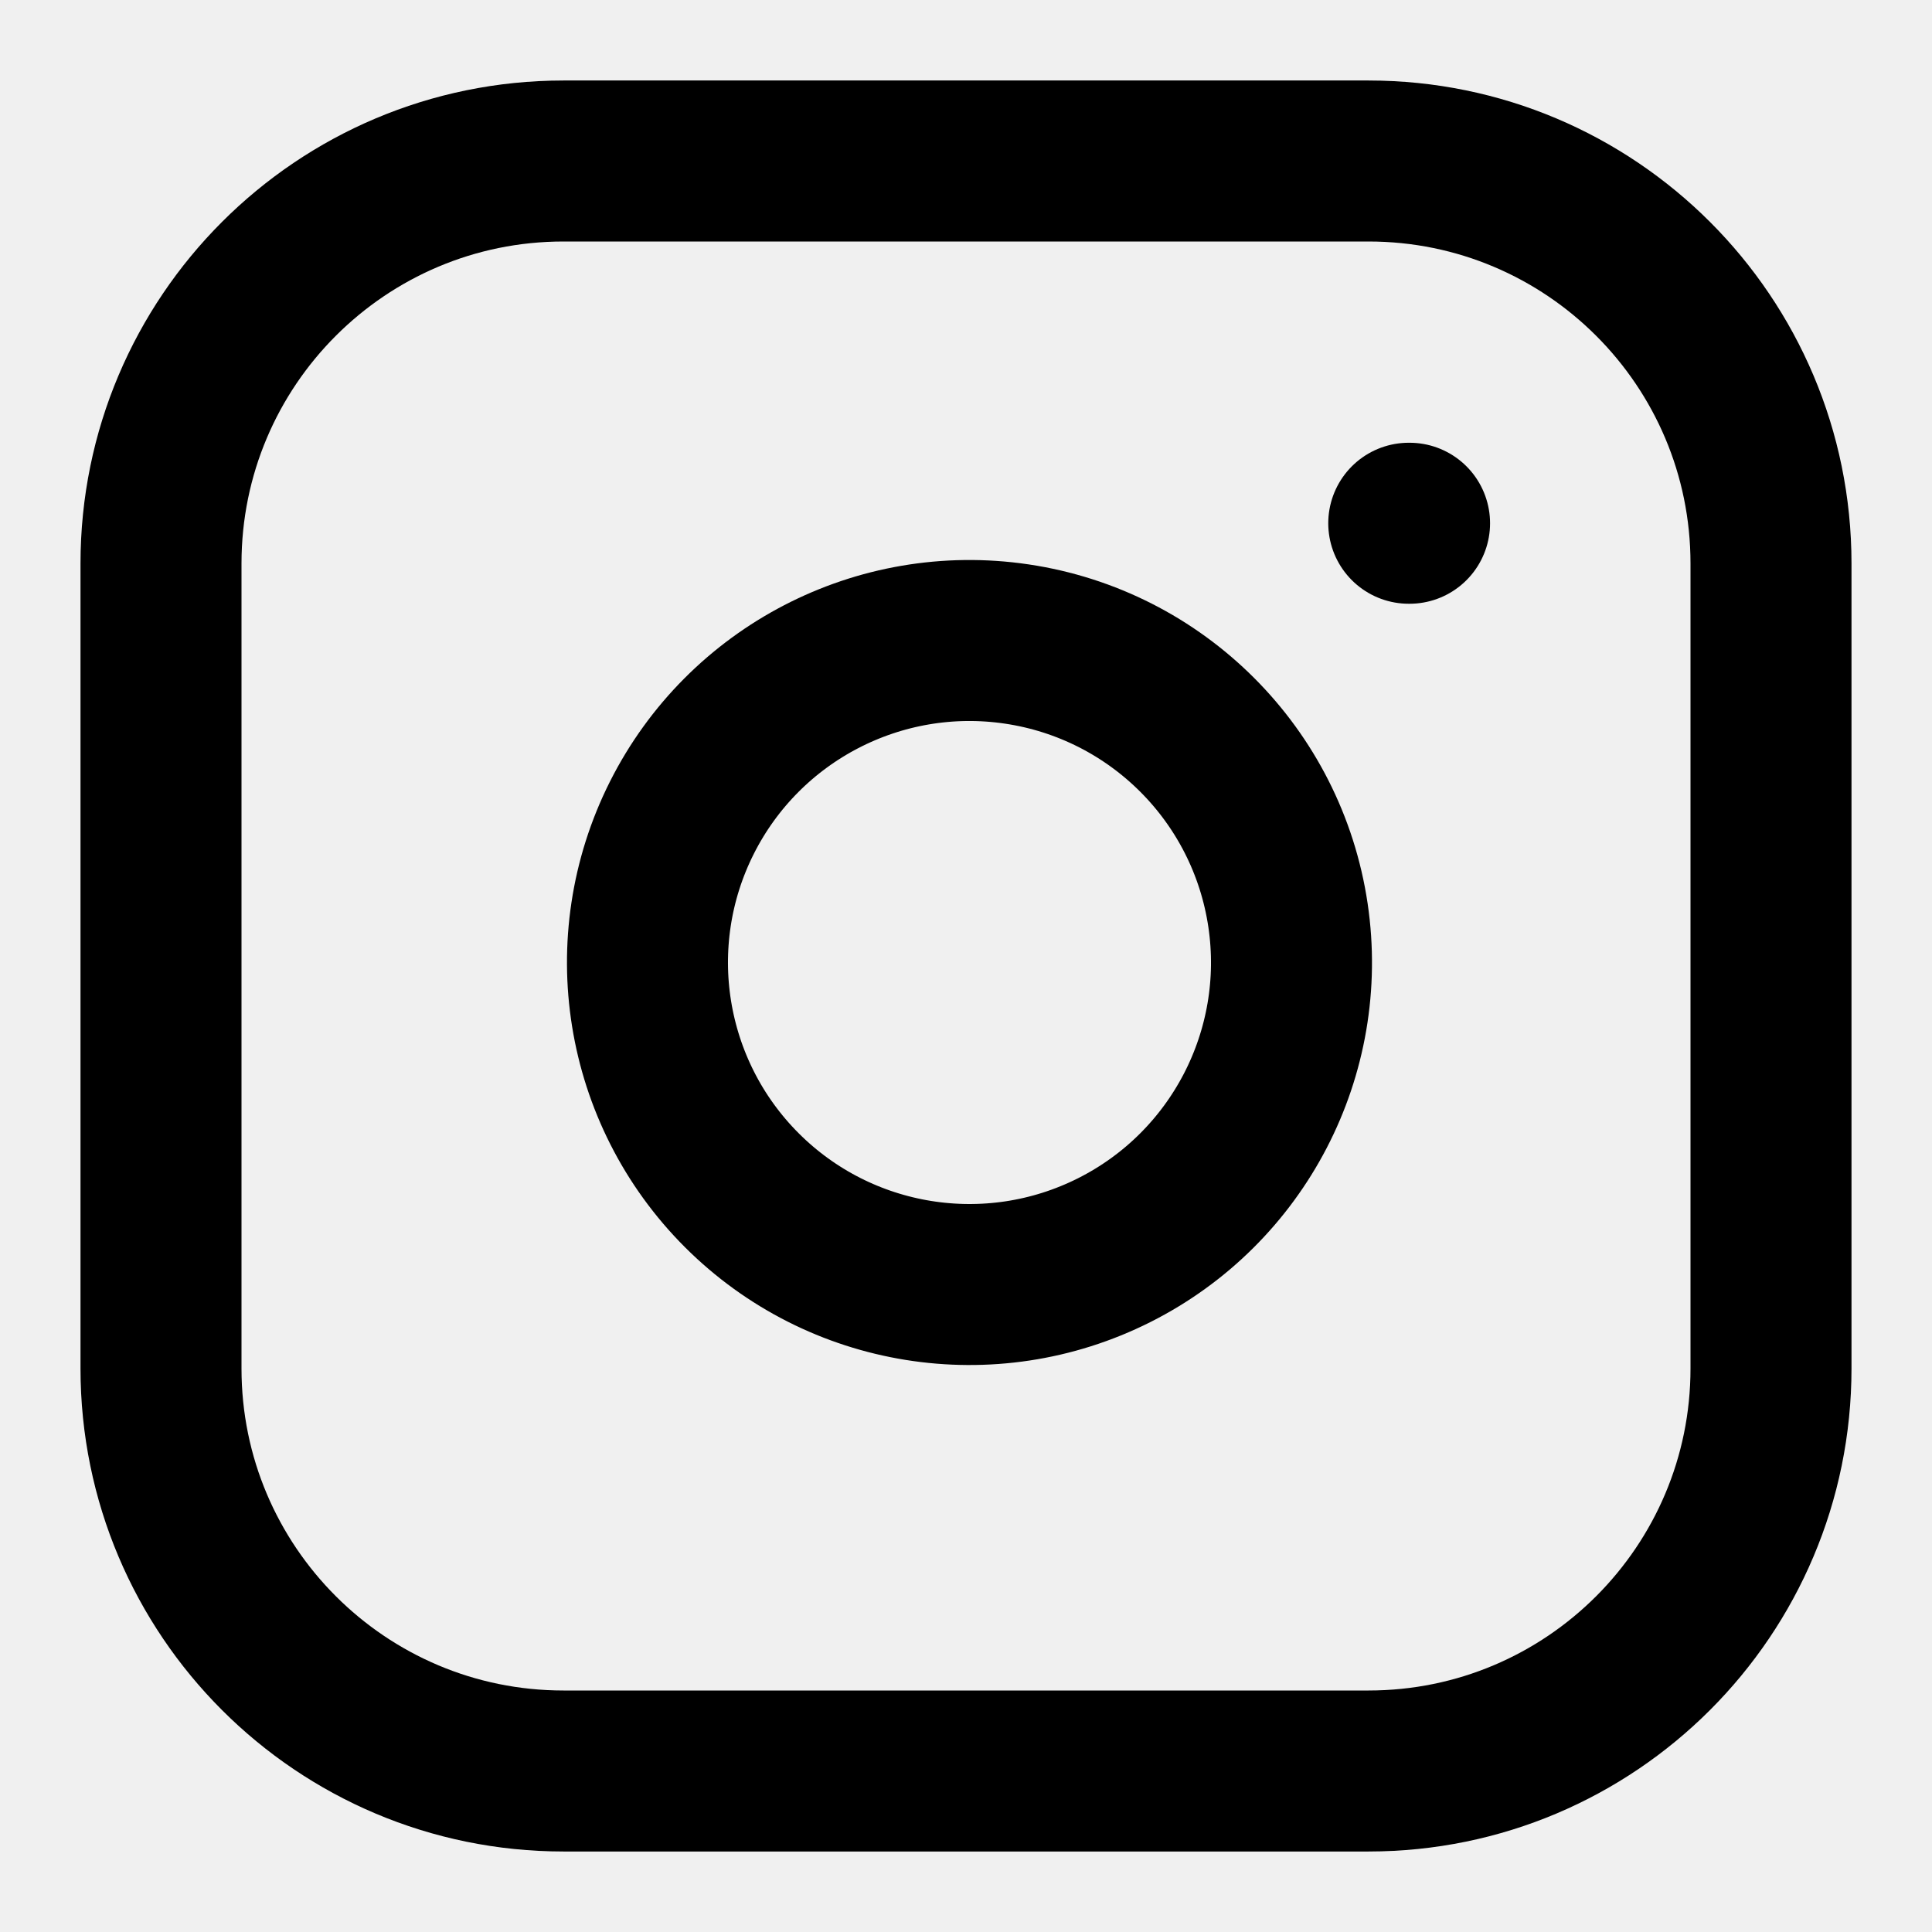
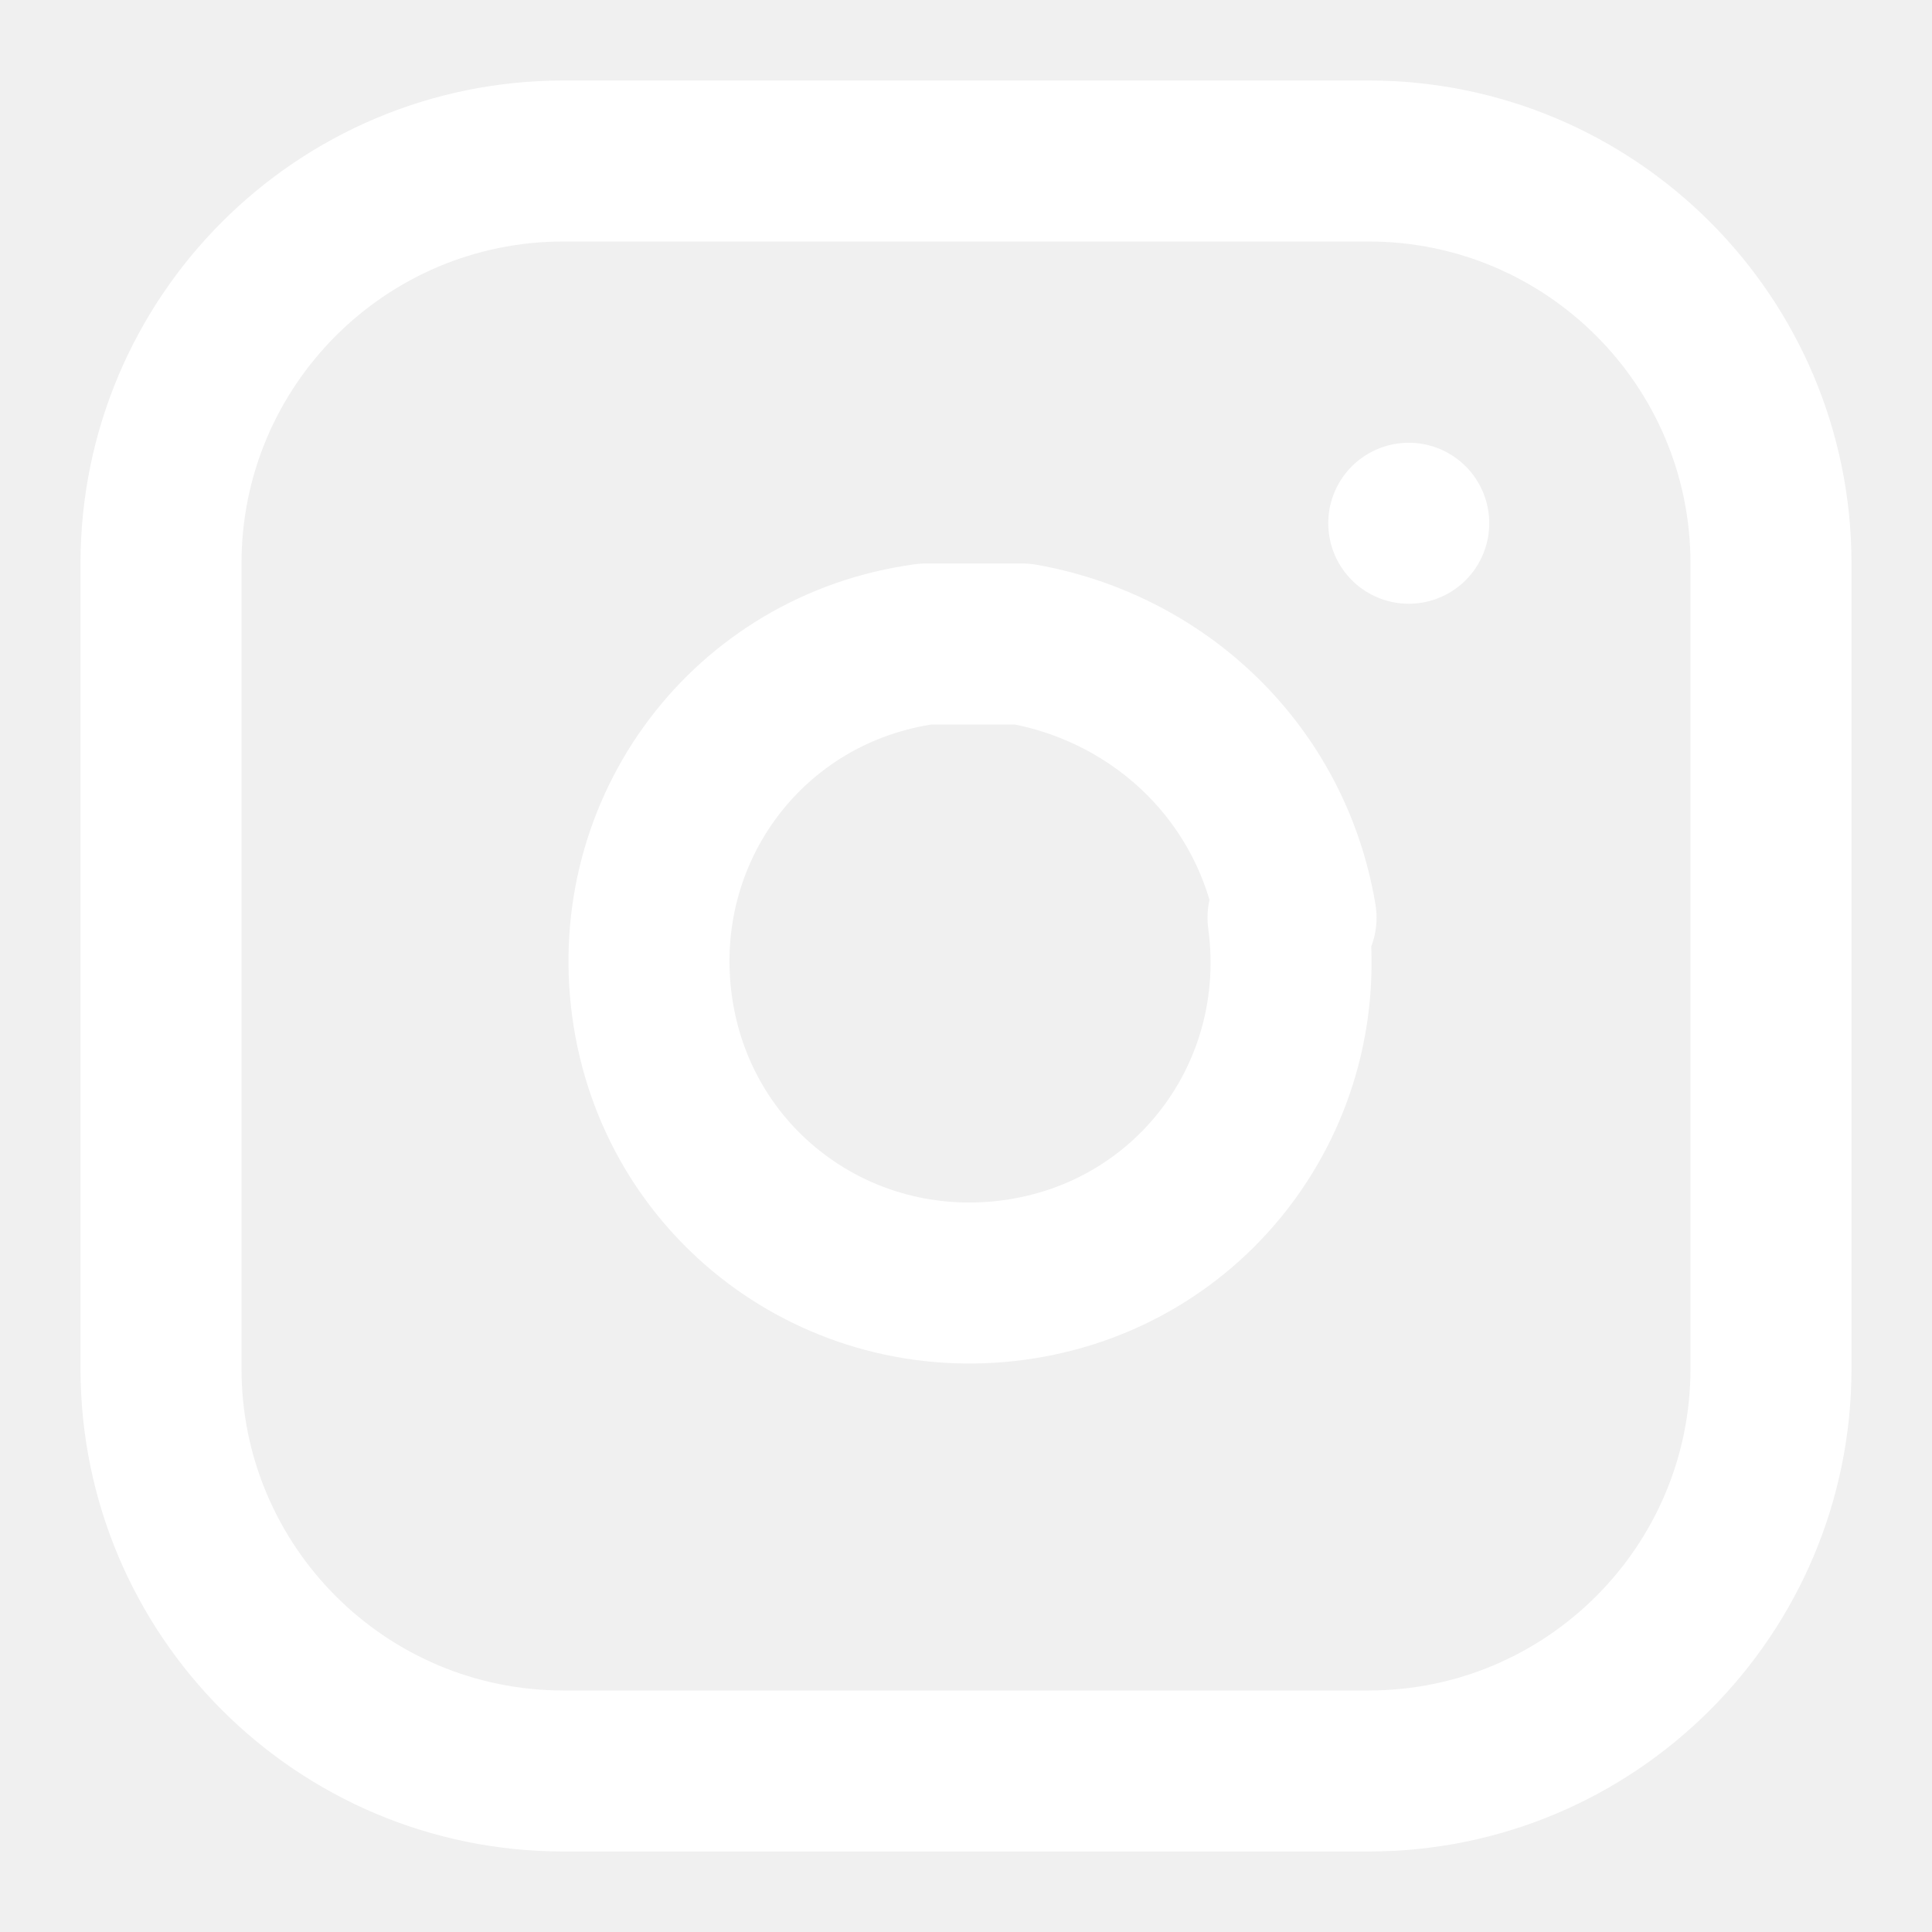
- <svg xmlns="http://www.w3.org/2000/svg" width="24" height="24" viewBox="0 0 24 24" fill="none" stroke="currentColor" stroke-width="2" stroke-linecap="round" stroke-linejoin="round" class="feather feather-instagram">
-   <rect x="2" y="2" width="20" height="20" rx="5" ry="5" />
-   <path d="M16 11.37A4 4 0 1 1 12.63 8 4 4 0 0 1 16 11.37z" />
-   <line x1="17.5" y1="6.5" x2="17.51" y2="6.5" />
+ <svg xmlns="http://www.w3.org/2000/svg" id="Layer_1" version="1.1" viewBox="0 0 24 24">
+   <defs>
+     <style>
+       .st0 {
+         fill: none;
+         stroke: #fff;
+         stroke-linecap: round;
+         stroke-linejoin: round;
+         stroke-width: 2px;
+       }
+     </style>
+   </defs>
+   <rect class="st0" x="2" y="2" width="20" height="20" rx="5" ry="5" />
+   <path class="st0" d="M16,11.4c.3,2.2-1.2,4.2-3.4,4.5-2.2.3-4.2-1.2-4.5-3.4s1.2-4.2,3.4-4.5h1.2c1.7.3,3.1,1.6,3.4,3.4h-.1Z" />
+   <line class="st0" x1="17.5" y1="6.5" x2="17.5" y2="6.5" />
</svg>
